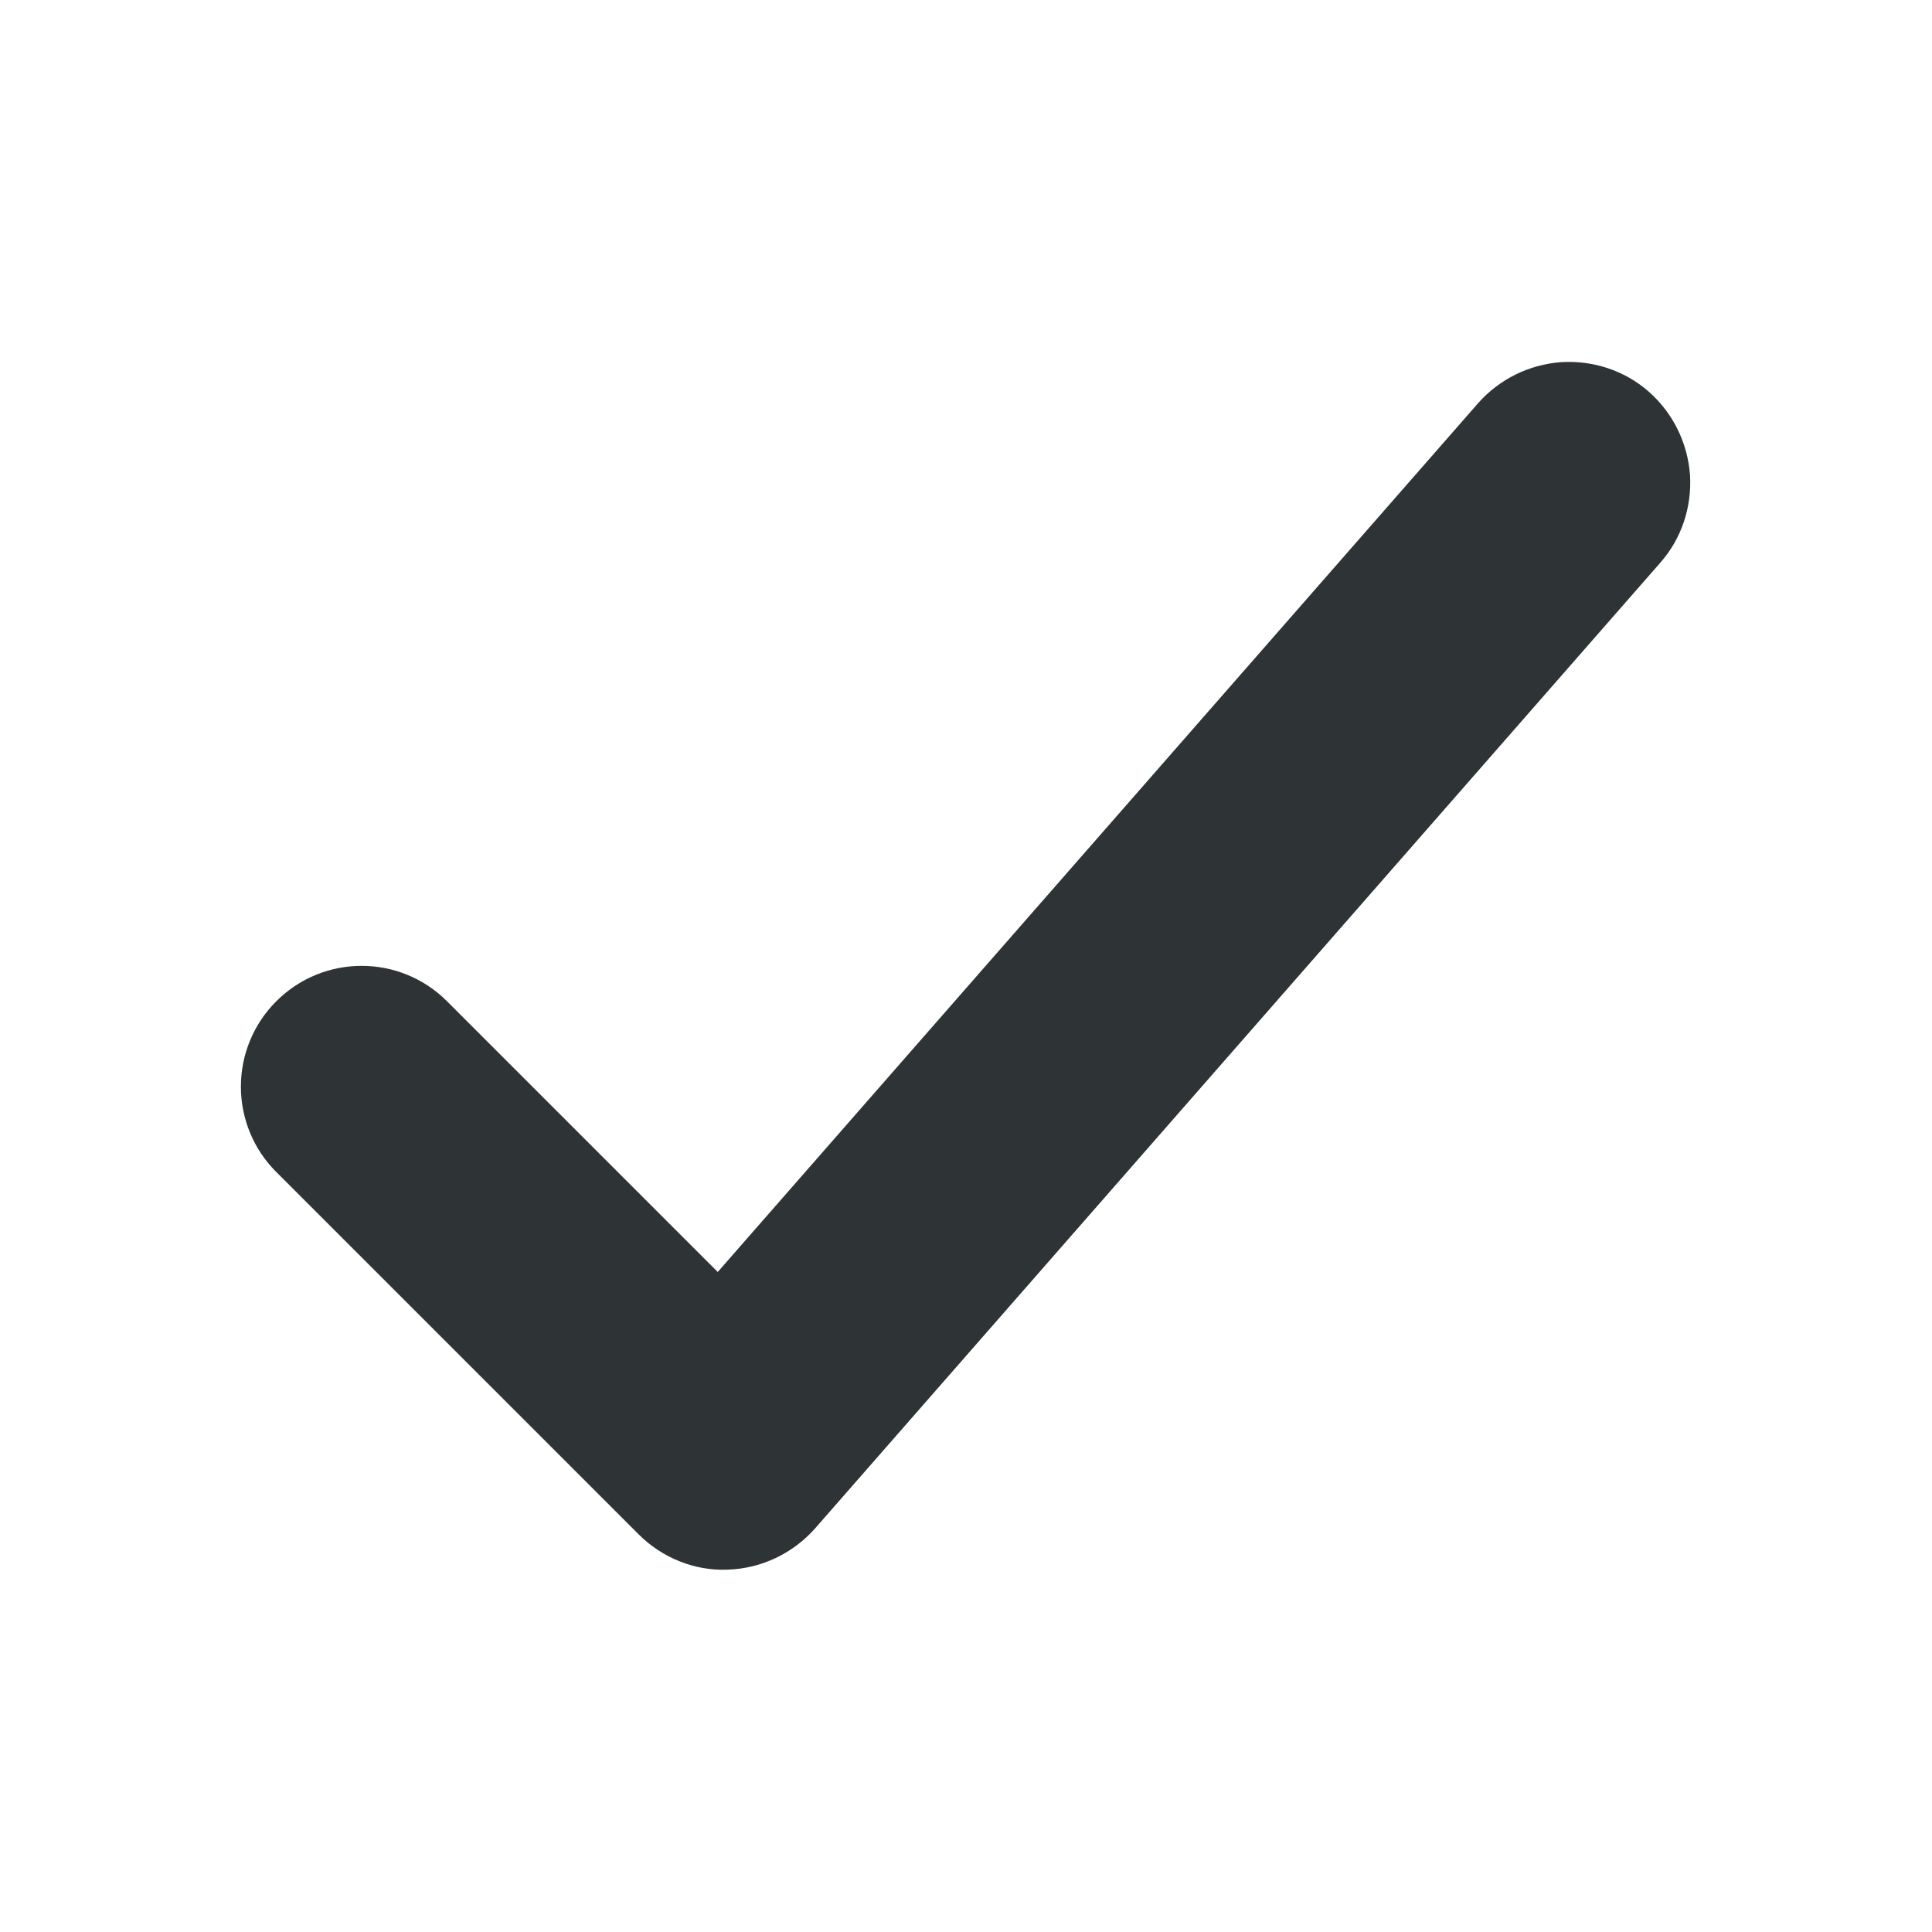
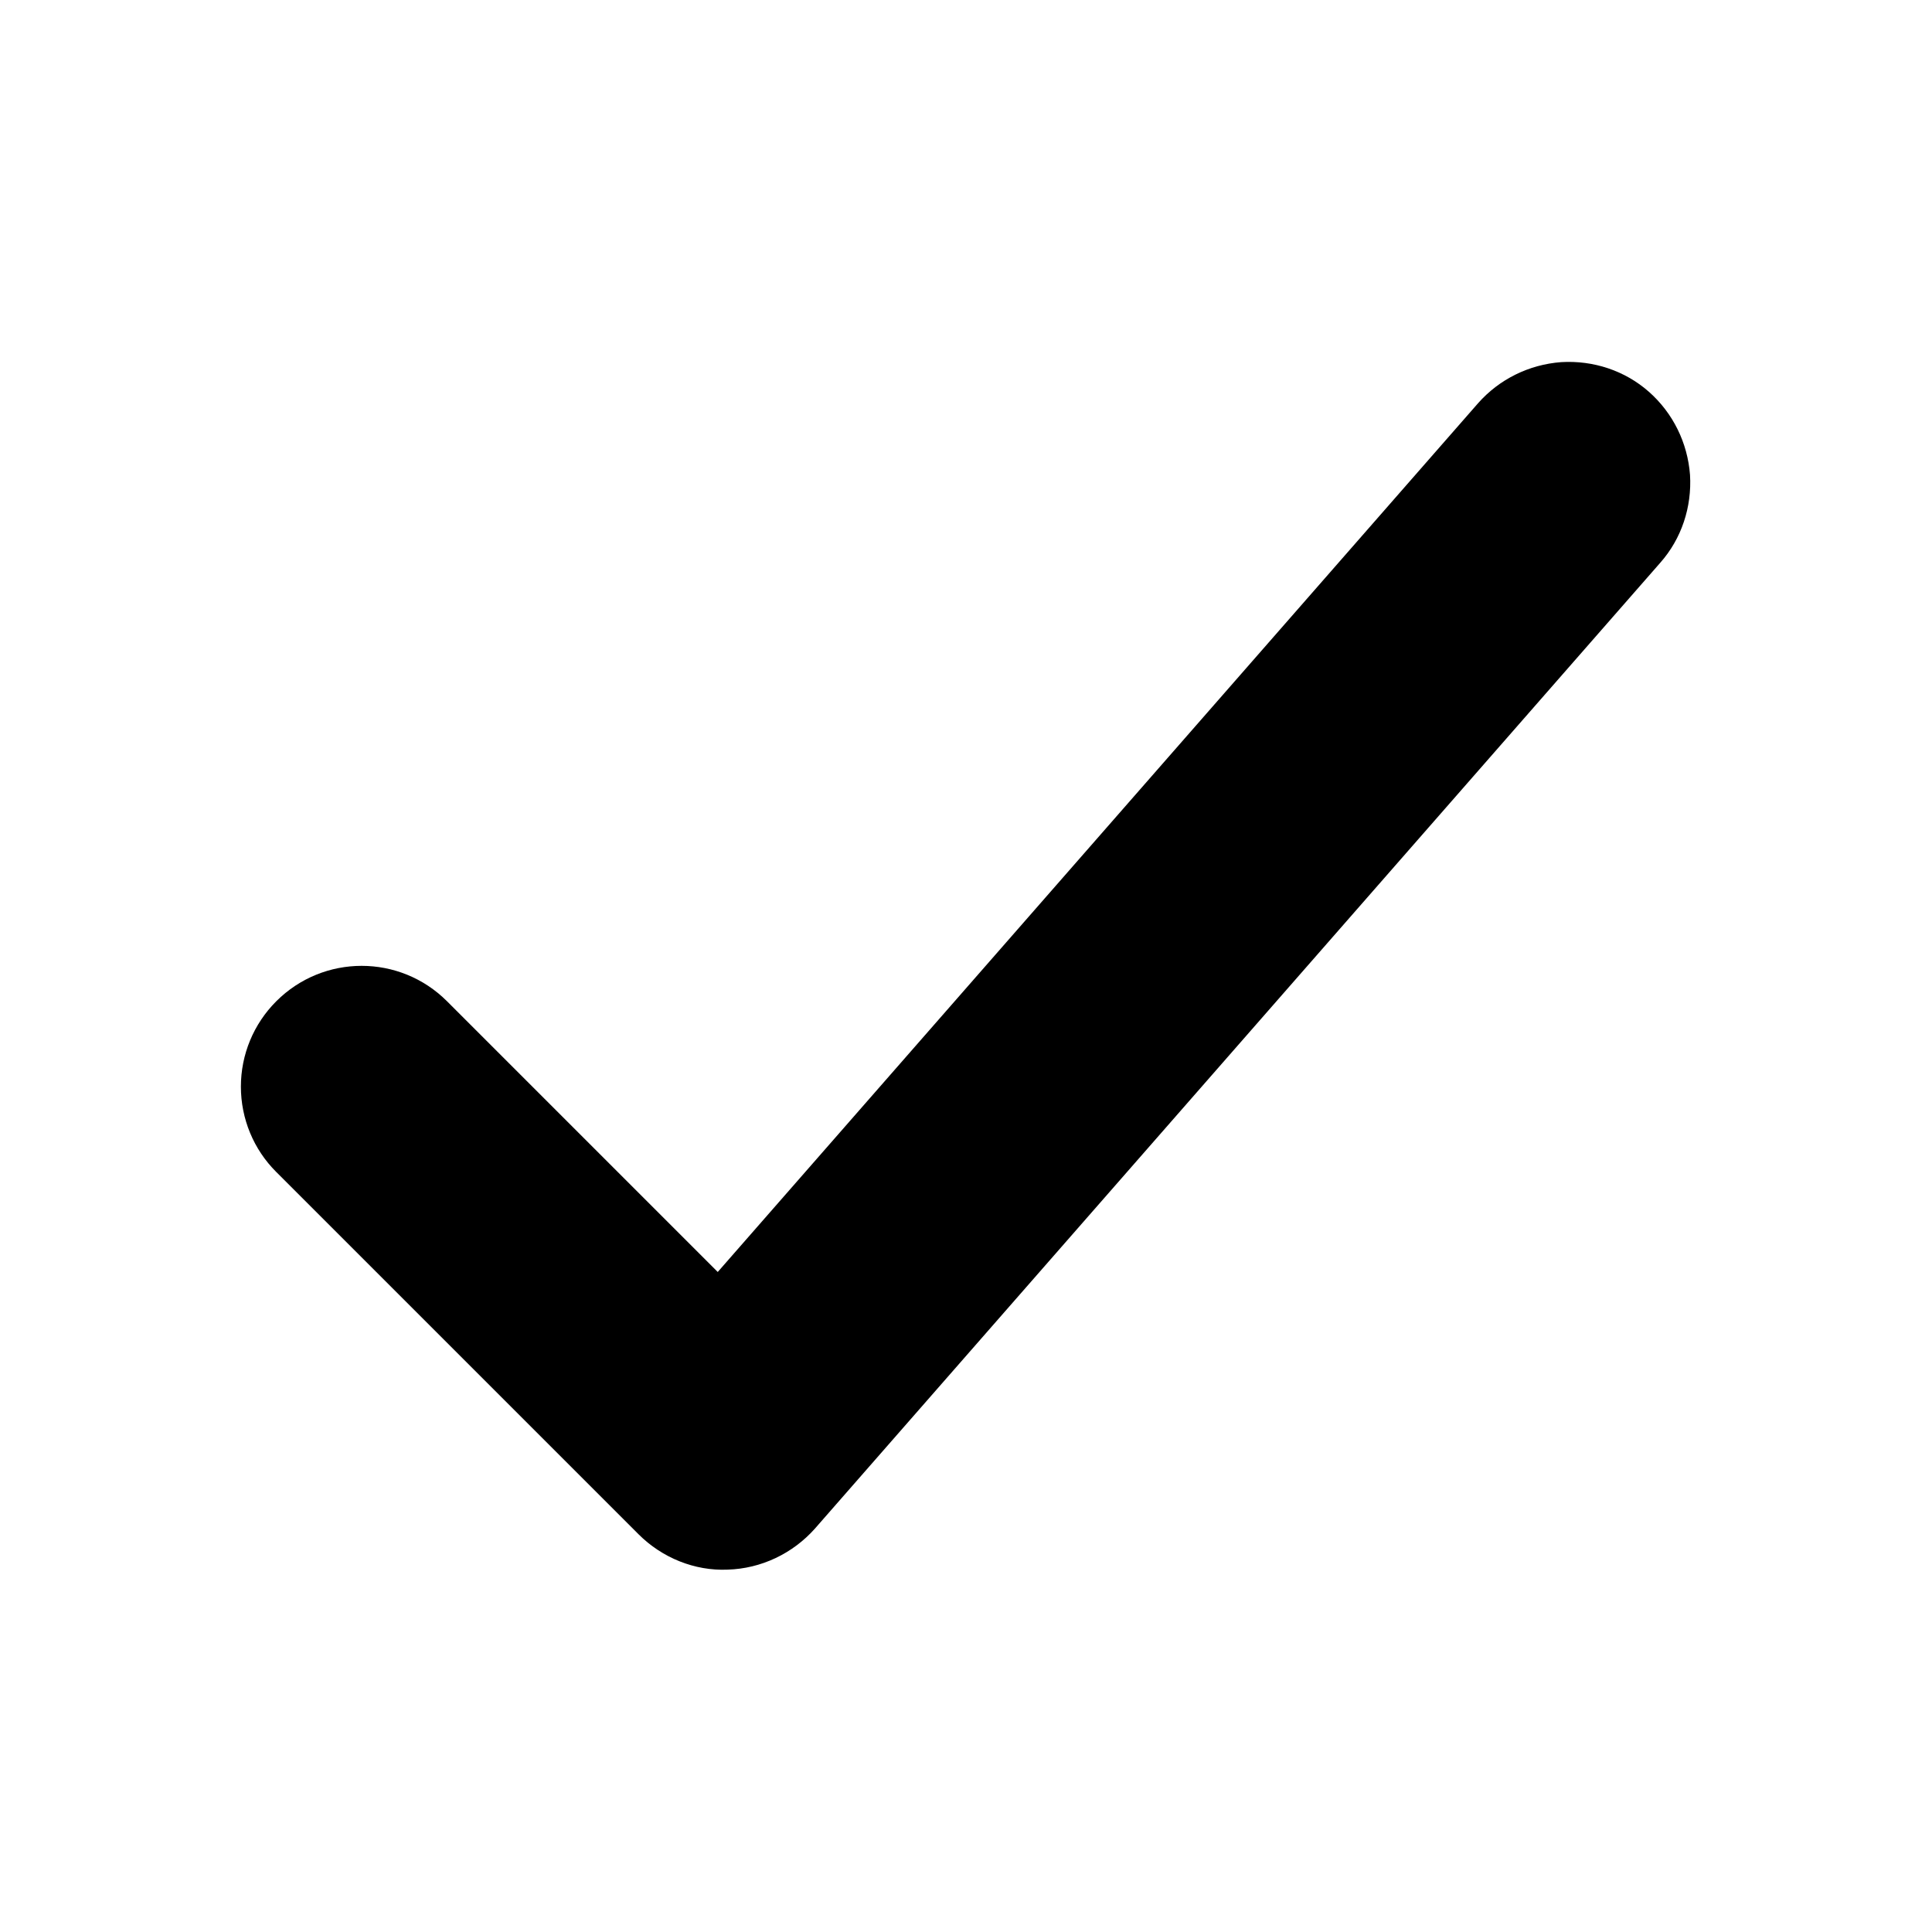
<svg xmlns="http://www.w3.org/2000/svg" height="16px" viewBox="0 0 16 16" width="16px">
-   <path d="m 13.75 4.66 c 0.176 -0.199 0.262 -0.461 0.246 -0.727 c -0.02 -0.266 -0.141 -0.512 -0.34 -0.688 c -0.199 -0.176 -0.461 -0.262 -0.727 -0.246 c -0.266 0.02 -0.512 0.141 -0.688 0.34 l -6.297 7.195 l -2.242 -2.242 c -0.391 -0.391 -1.023 -0.391 -1.414 0 c -0.188 0.188 -0.293 0.441 -0.293 0.707 s 0.105 0.52 0.293 0.707 l 3 3 c 0.195 0.195 0.465 0.305 0.738 0.293 c 0.277 -0.008 0.539 -0.133 0.723 -0.34 z m 0 0" fill="#2e3436" />
+   <path d="m 13.75 4.66 c 0.176 -0.199 0.262 -0.461 0.246 -0.727 c -0.02 -0.266 -0.141 -0.512 -0.34 -0.688 c -0.199 -0.176 -0.461 -0.262 -0.727 -0.246 c -0.266 0.02 -0.512 0.141 -0.688 0.34 l -6.297 7.195 l -2.242 -2.242 c -0.391 -0.391 -1.023 -0.391 -1.414 0 c -0.188 0.188 -0.293 0.441 -0.293 0.707 s 0.105 0.52 0.293 0.707 l 3 3 c 0.195 0.195 0.465 0.305 0.738 0.293 c 0.277 -0.008 0.539 -0.133 0.723 -0.34 z m 0 0" fill="currentColor" />
</svg>
